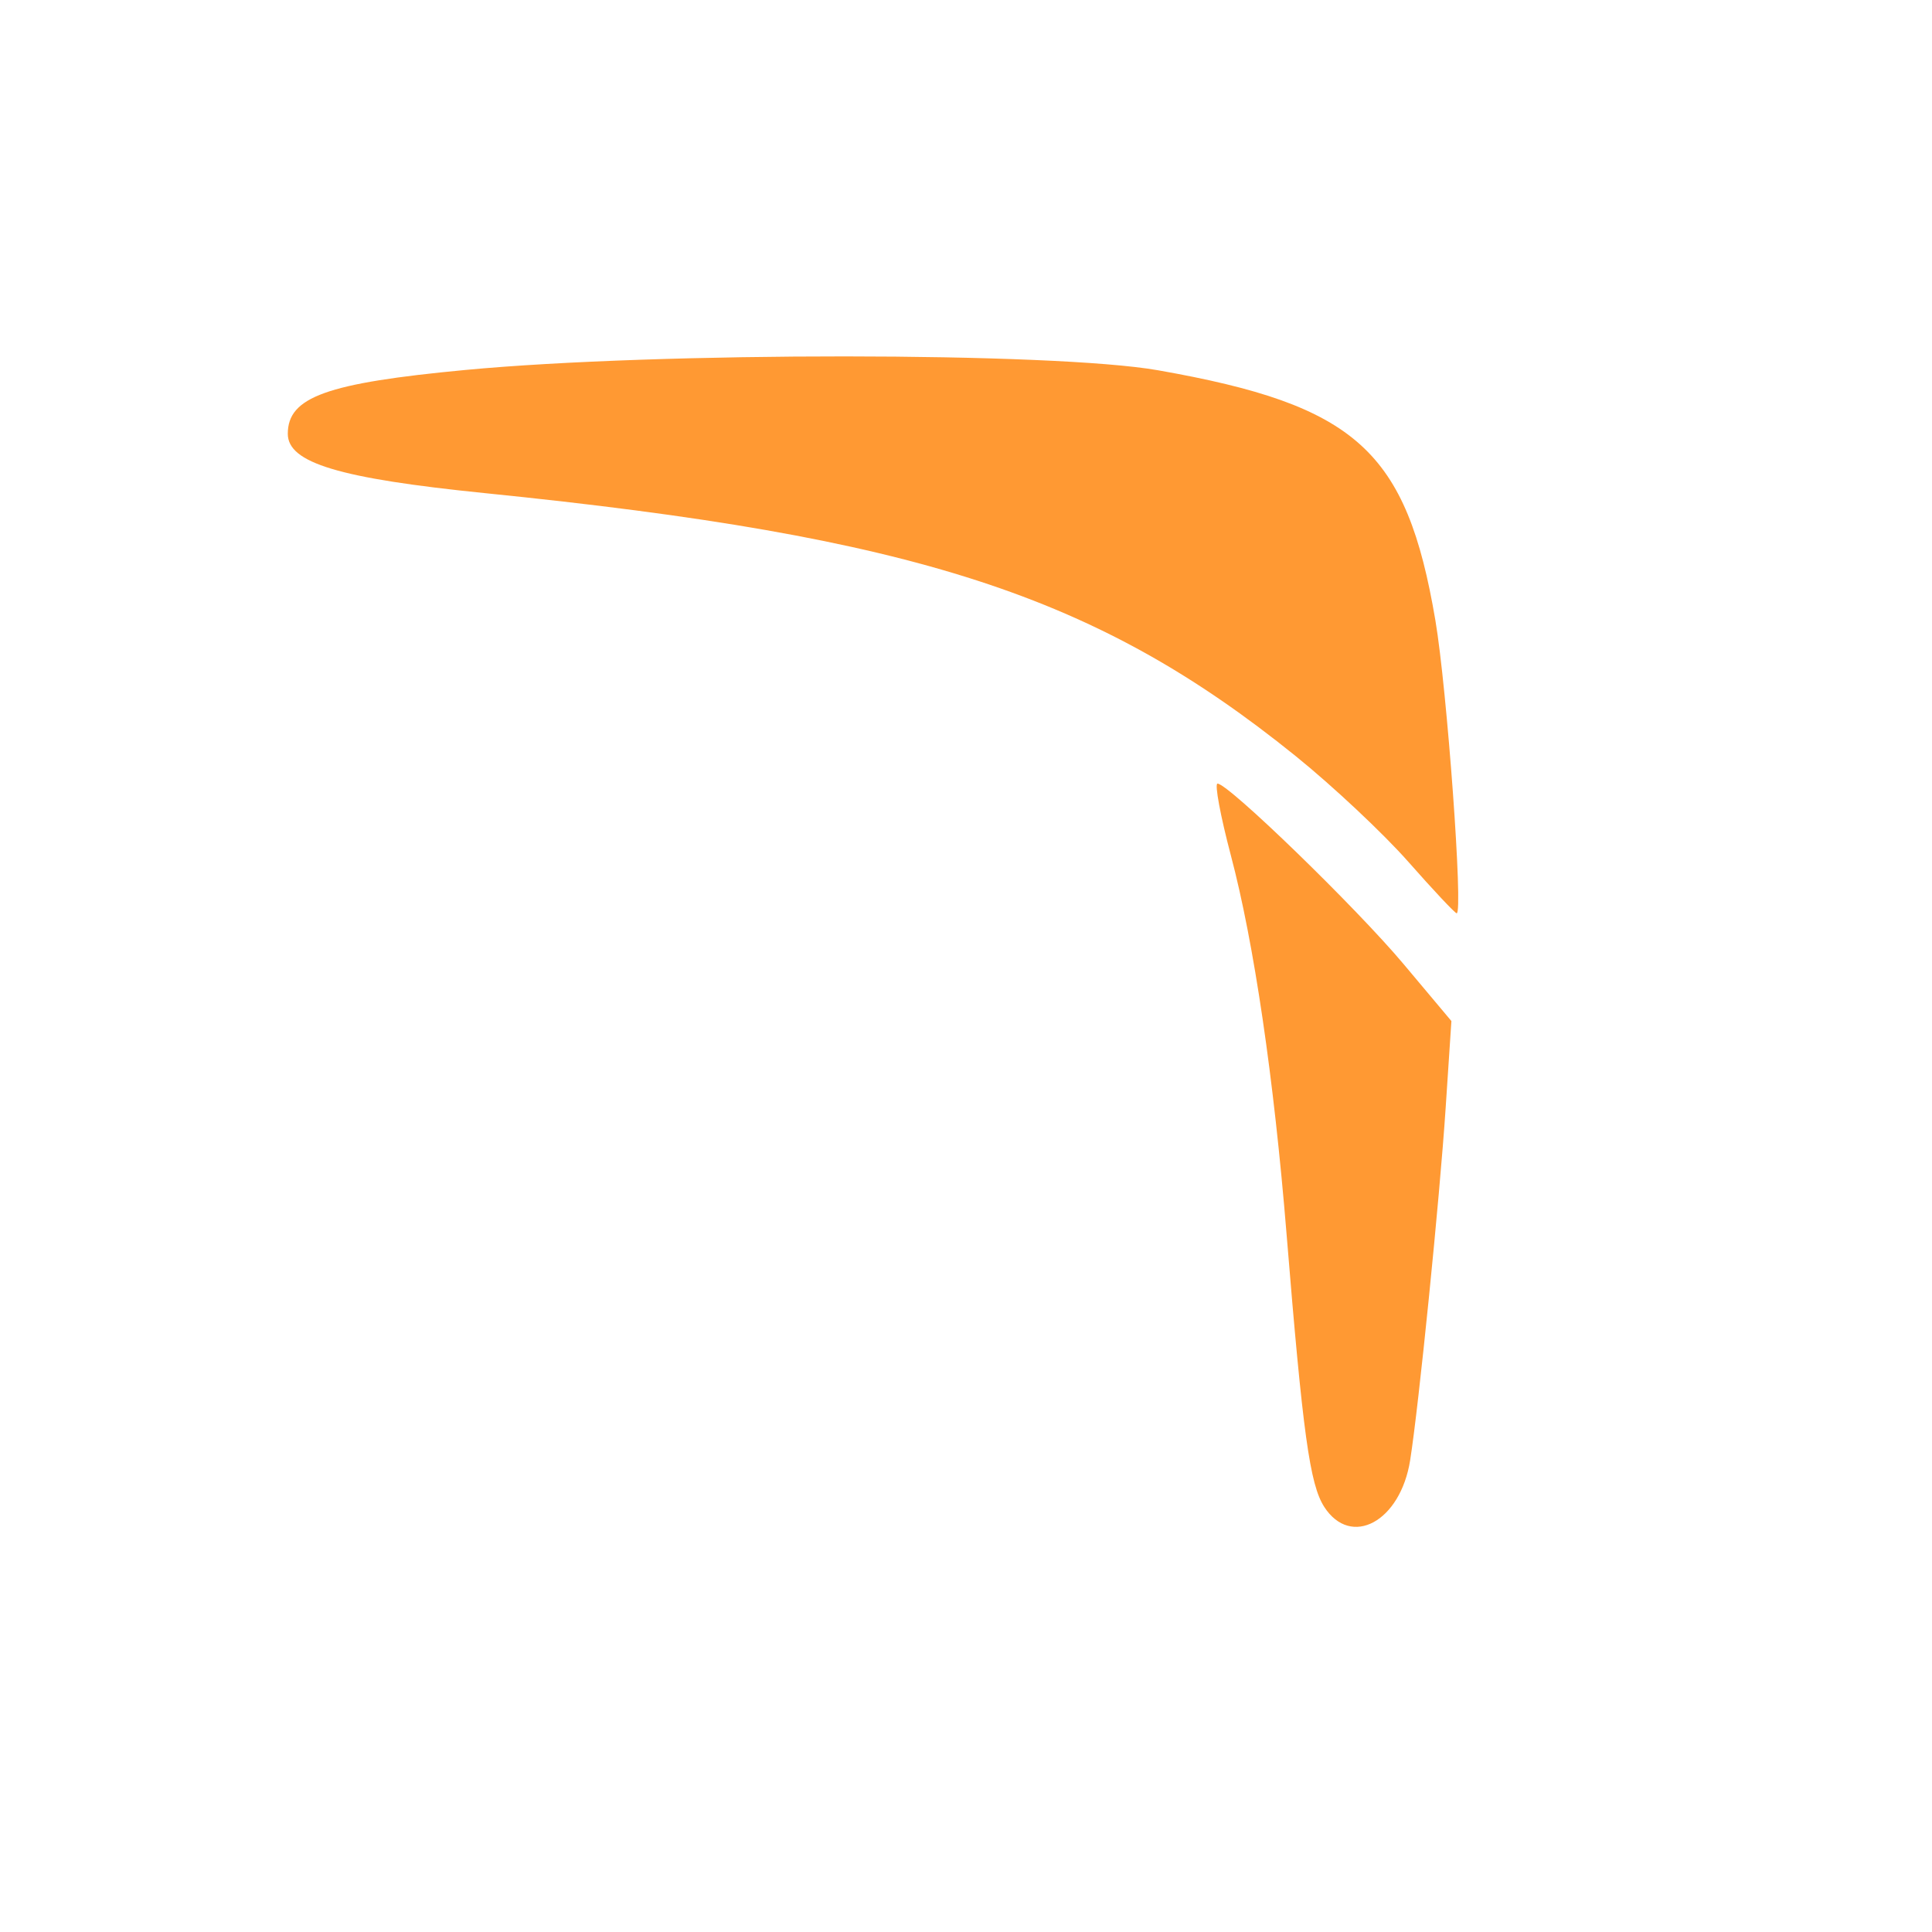
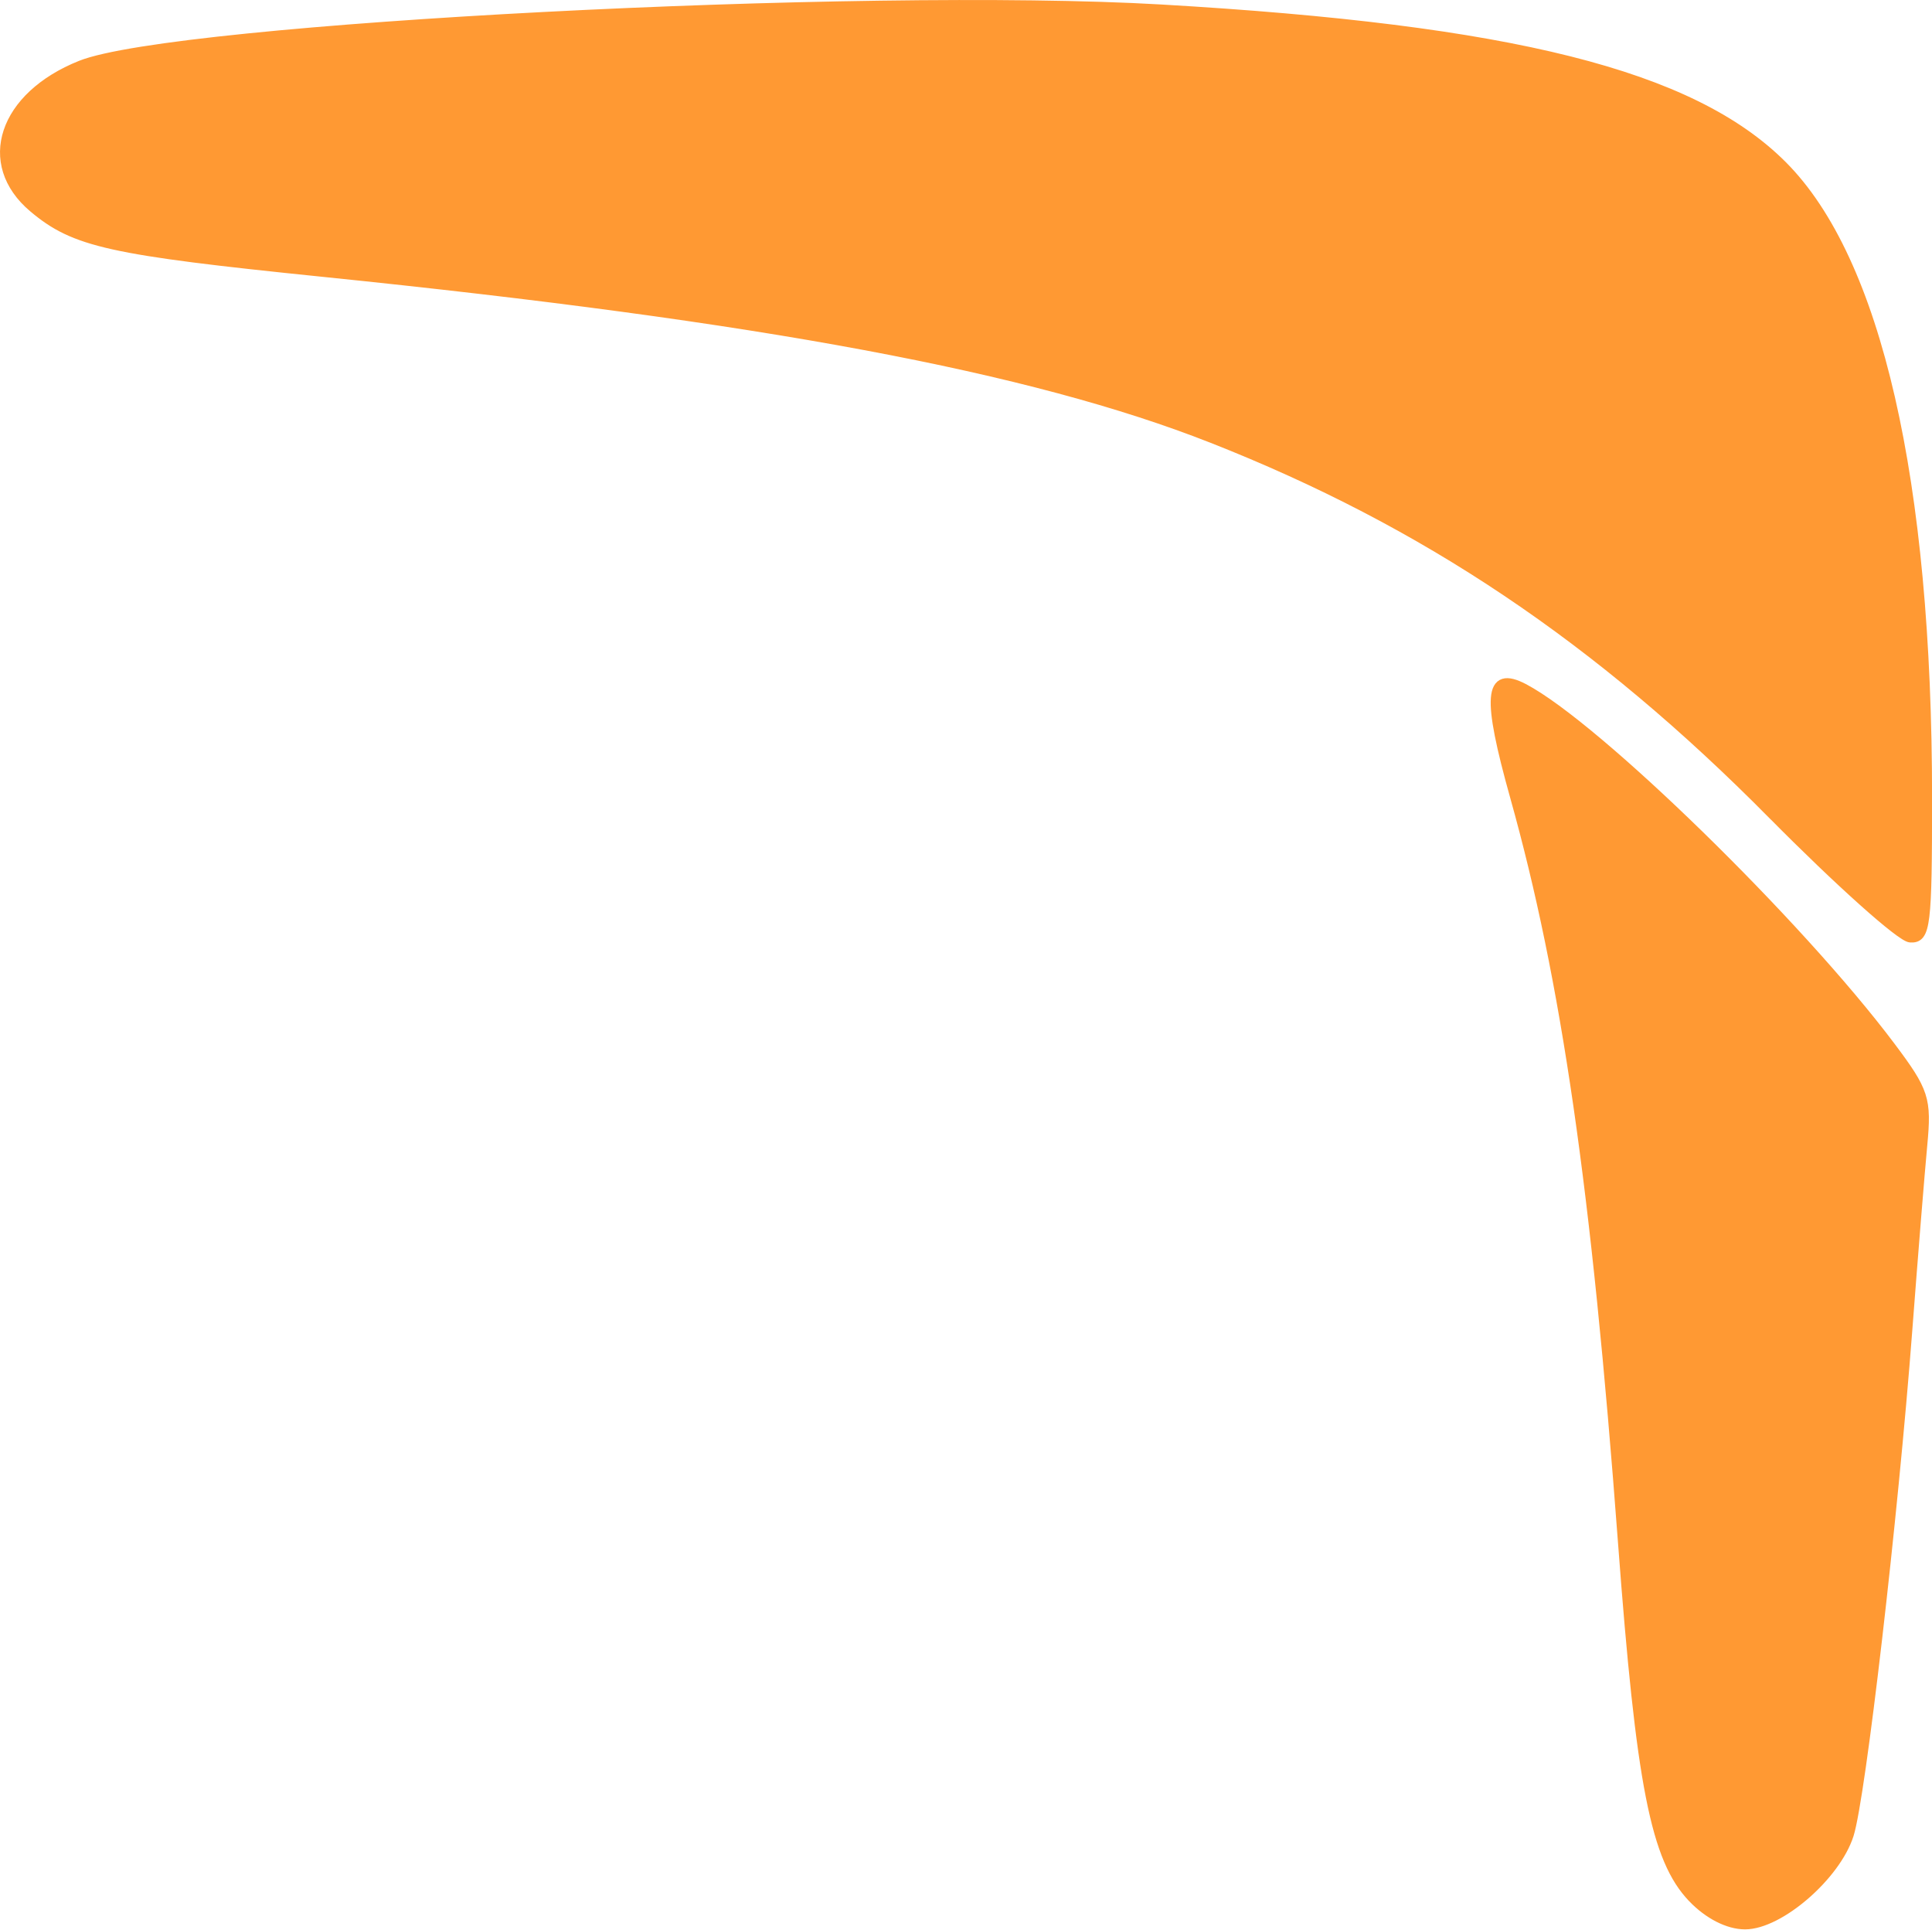
- <svg xmlns="http://www.w3.org/2000/svg" id="svg3055" version="1.1" width="48" height="48">
-   <defs id="defs3059" />
-   <g id="g3104" transform="matrix(0.3486002,0,0,0.3490338,-0.06434705,-1.590035)">
-     <path style="fill:#ff9933;fill-opacity:1;stroke:#000000;stroke-width:0;stroke-linecap:butt;stroke-linejoin:miter;stroke-miterlimit:0;stroke-opacity:1;stroke-dasharray:none;stroke-dashoffset:0;marker-start:none" d="m 94.564,111.818 c -1.027,-1.581 -1.529,-5.211 -2.687,-19.429 -0.905,-11.107 -2.319,-20.711 -3.967,-26.939 -0.745,-2.814 -1.173,-5.116 -0.953,-5.116 0.772,0 9.87,8.813 13.254,12.838 l 3.415,4.063 -0.41,6.19 c -0.427,6.454 -1.915,21.203 -2.53,25.074 -0.693,4.366 -4.207,6.271 -6.124,3.319 z M 100.554,65.899 C 98.782,63.89 95.163,60.498 92.512,58.362 78.303,46.913 65.509,42.77 34.746,39.658 24.359,38.607 20.696,37.506 20.696,35.435 c 0,-2.619 2.763,-3.612 12.653,-4.545 13.745,-1.297 41.94,-1.284 49.368,0.022 14.139,2.486 17.712,5.702 19.766,17.792 0.833,4.904 1.997,20.892 1.519,20.861 -0.124,-0.008 -1.676,-1.658 -3.448,-3.667 z" id="path3106" />
+ <svg xmlns="http://www.w3.org/2000/svg" id="svg2" height="110.42mm" width="110.59mm" version="1.1" viewBox="0 0 391.844 391.249">
+   <g id="layer1" transform="translate(-111.53 -297.37)">
+     <g id="g4268" transform="translate(-192.14 -70.453)" stroke="#000">
+       <path id="path4282" d="m646.97 752.68c-7.524-7.853-10.487-22.925-14.156-72.005-5.374-71.885-11.494-114.17-21.901-151.32-5.691-20.316-5.262-25.622 1.773-21.946 14.653 7.659 55.7 47.708 74.392 72.585 6.893 9.174 7.384 10.686 6.502 20.024-0.525 5.555-1.892 22.448-3.039 37.54-2.895 38.095-9.475 94.779-11.876 102.31-2.654 8.322-14.099 18.228-21.062 18.228-3.388 0-7.405-2.046-10.633-5.415zm16.207-219.7c-35.265-35.667-70.451-59.282-113.67-76.291-36.608-14.407-91.105-24.593-180.32-33.704-43.256-4.418-50.366-5.996-58.739-13.041-10.662-8.971-6.138-22.569 9.603-28.867 19.037-7.617 158.72-14.864 219.07-11.365 71.224 4.13 107.65 13.28 126.03 31.662 19.157 19.157 29.4 63.859 29.4 128.3 0 25.911-0.311 28.479-3.43 28.294-1.887-0.112-14.458-11.357-27.937-24.99z" stroke="#f93" stroke-width="1.96" fill="#f93" />
+     </g>
  </g>
</svg>
